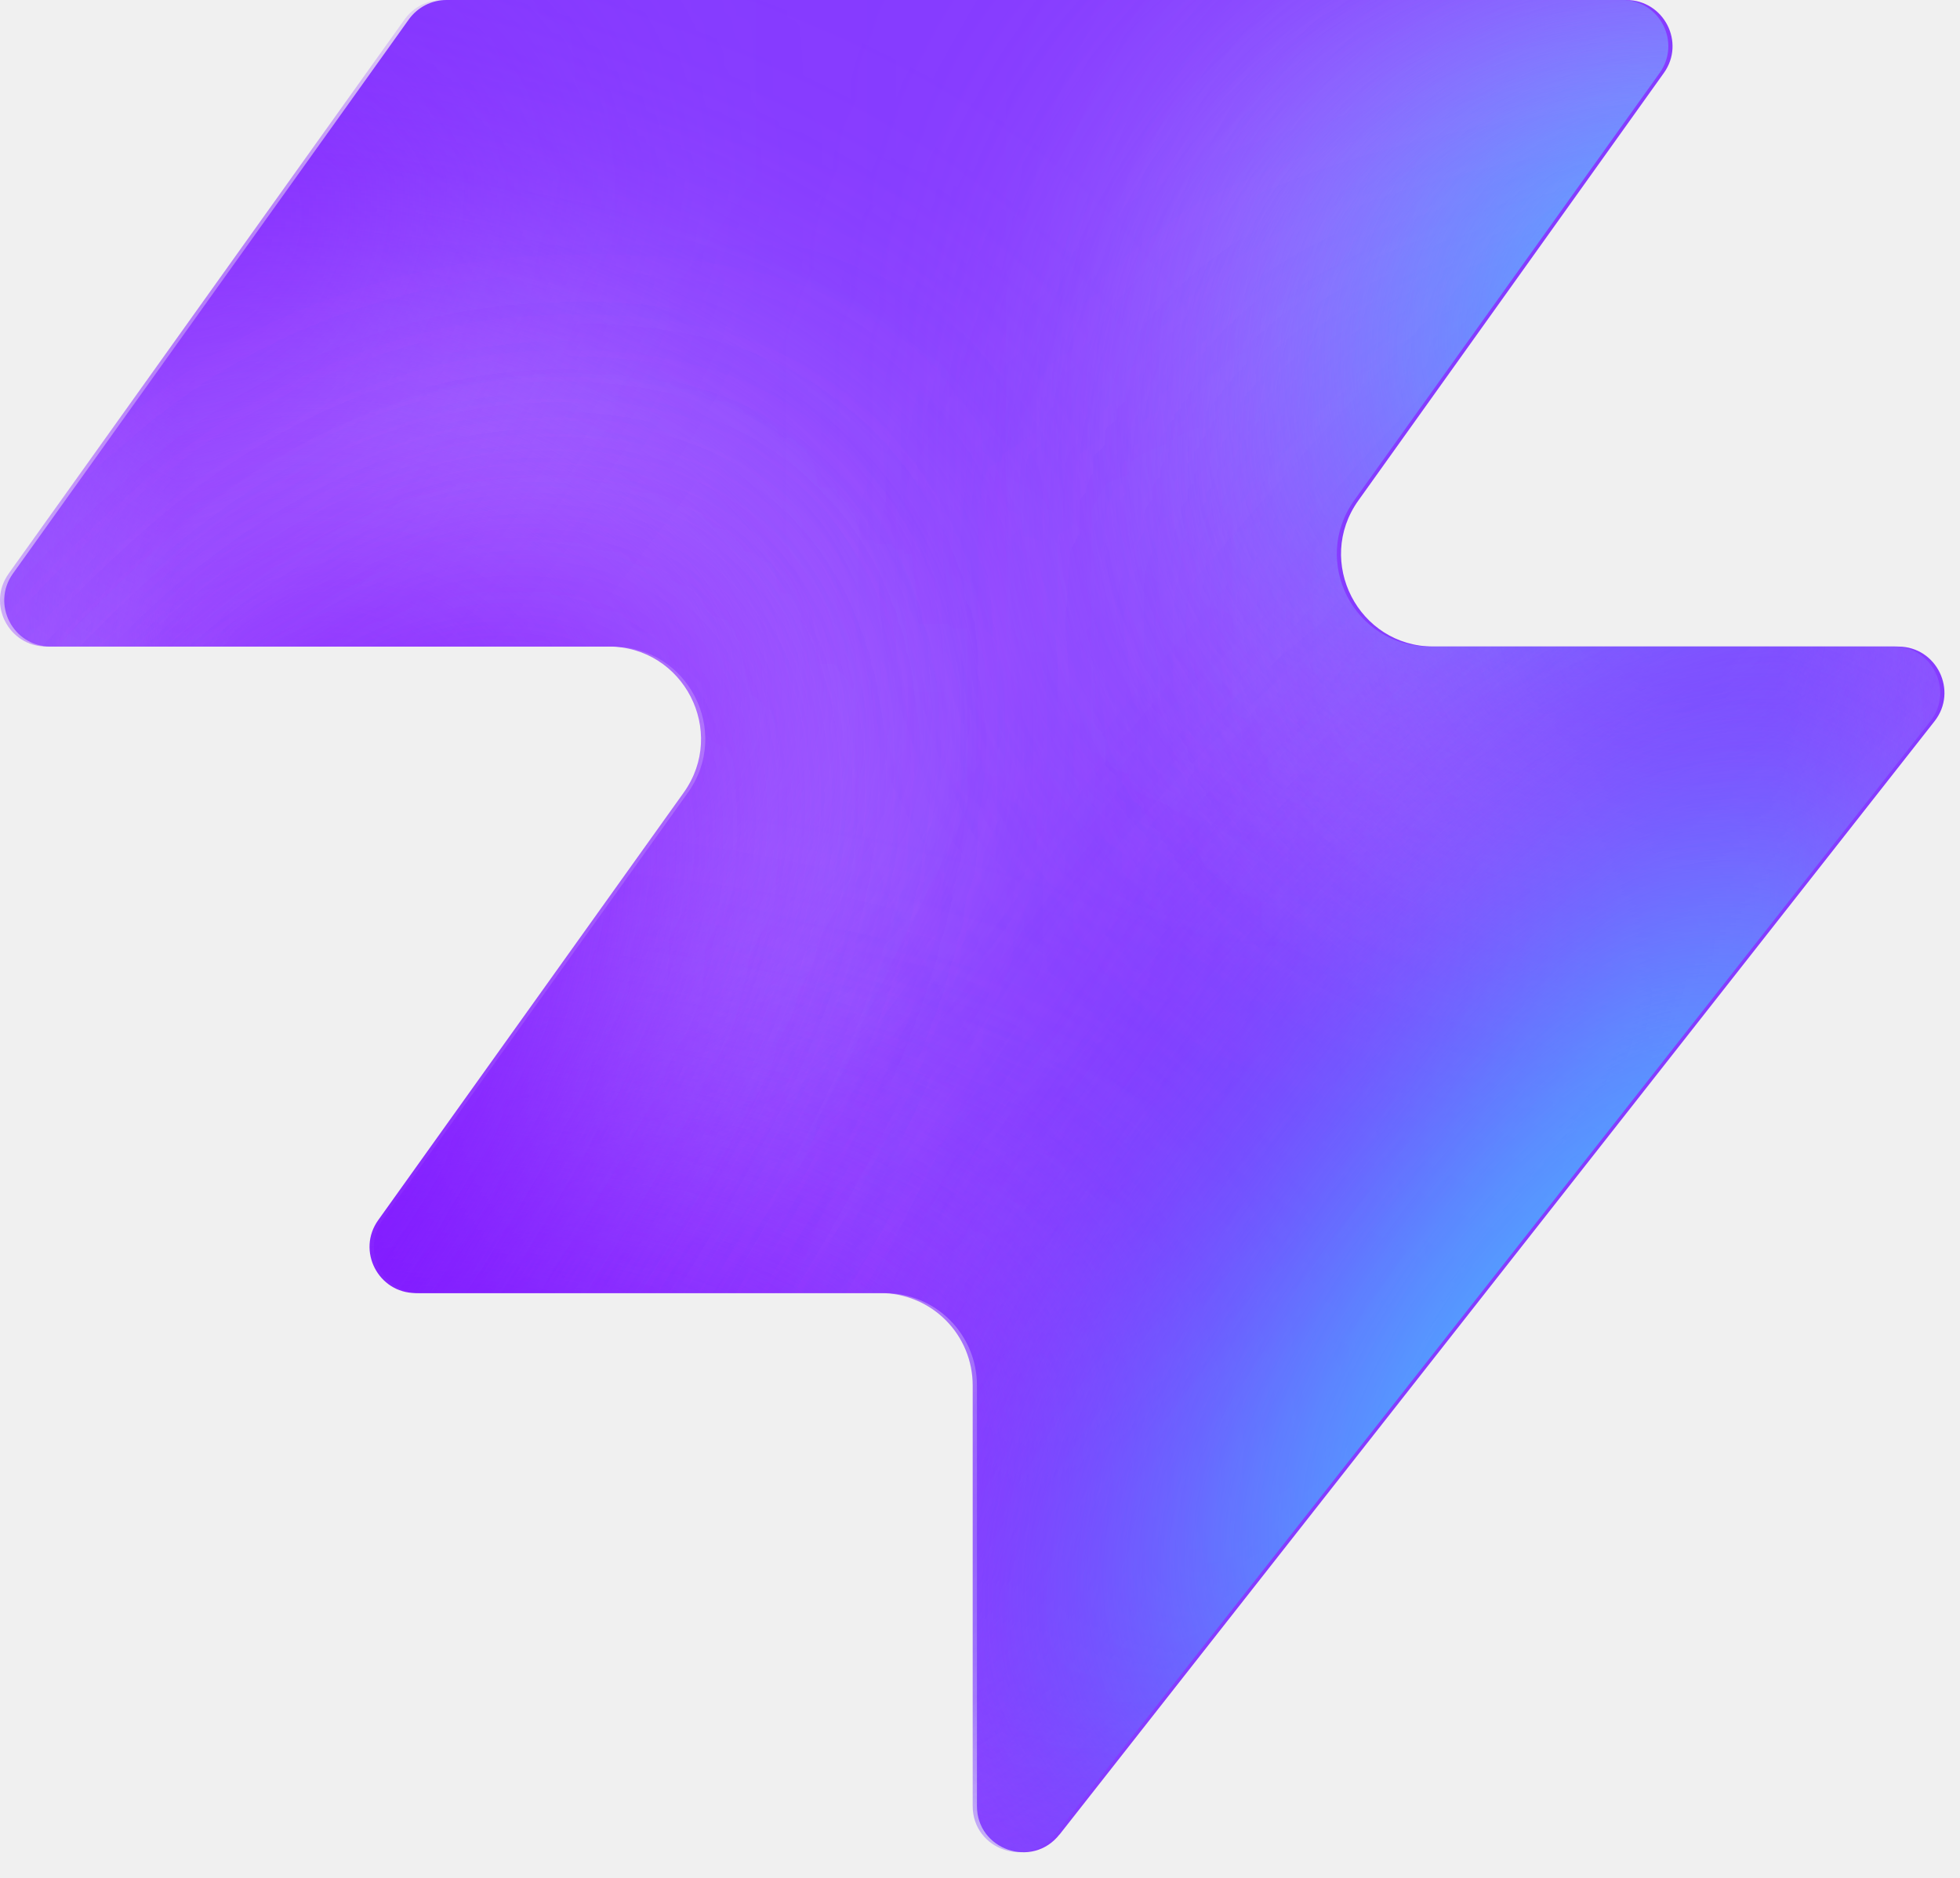
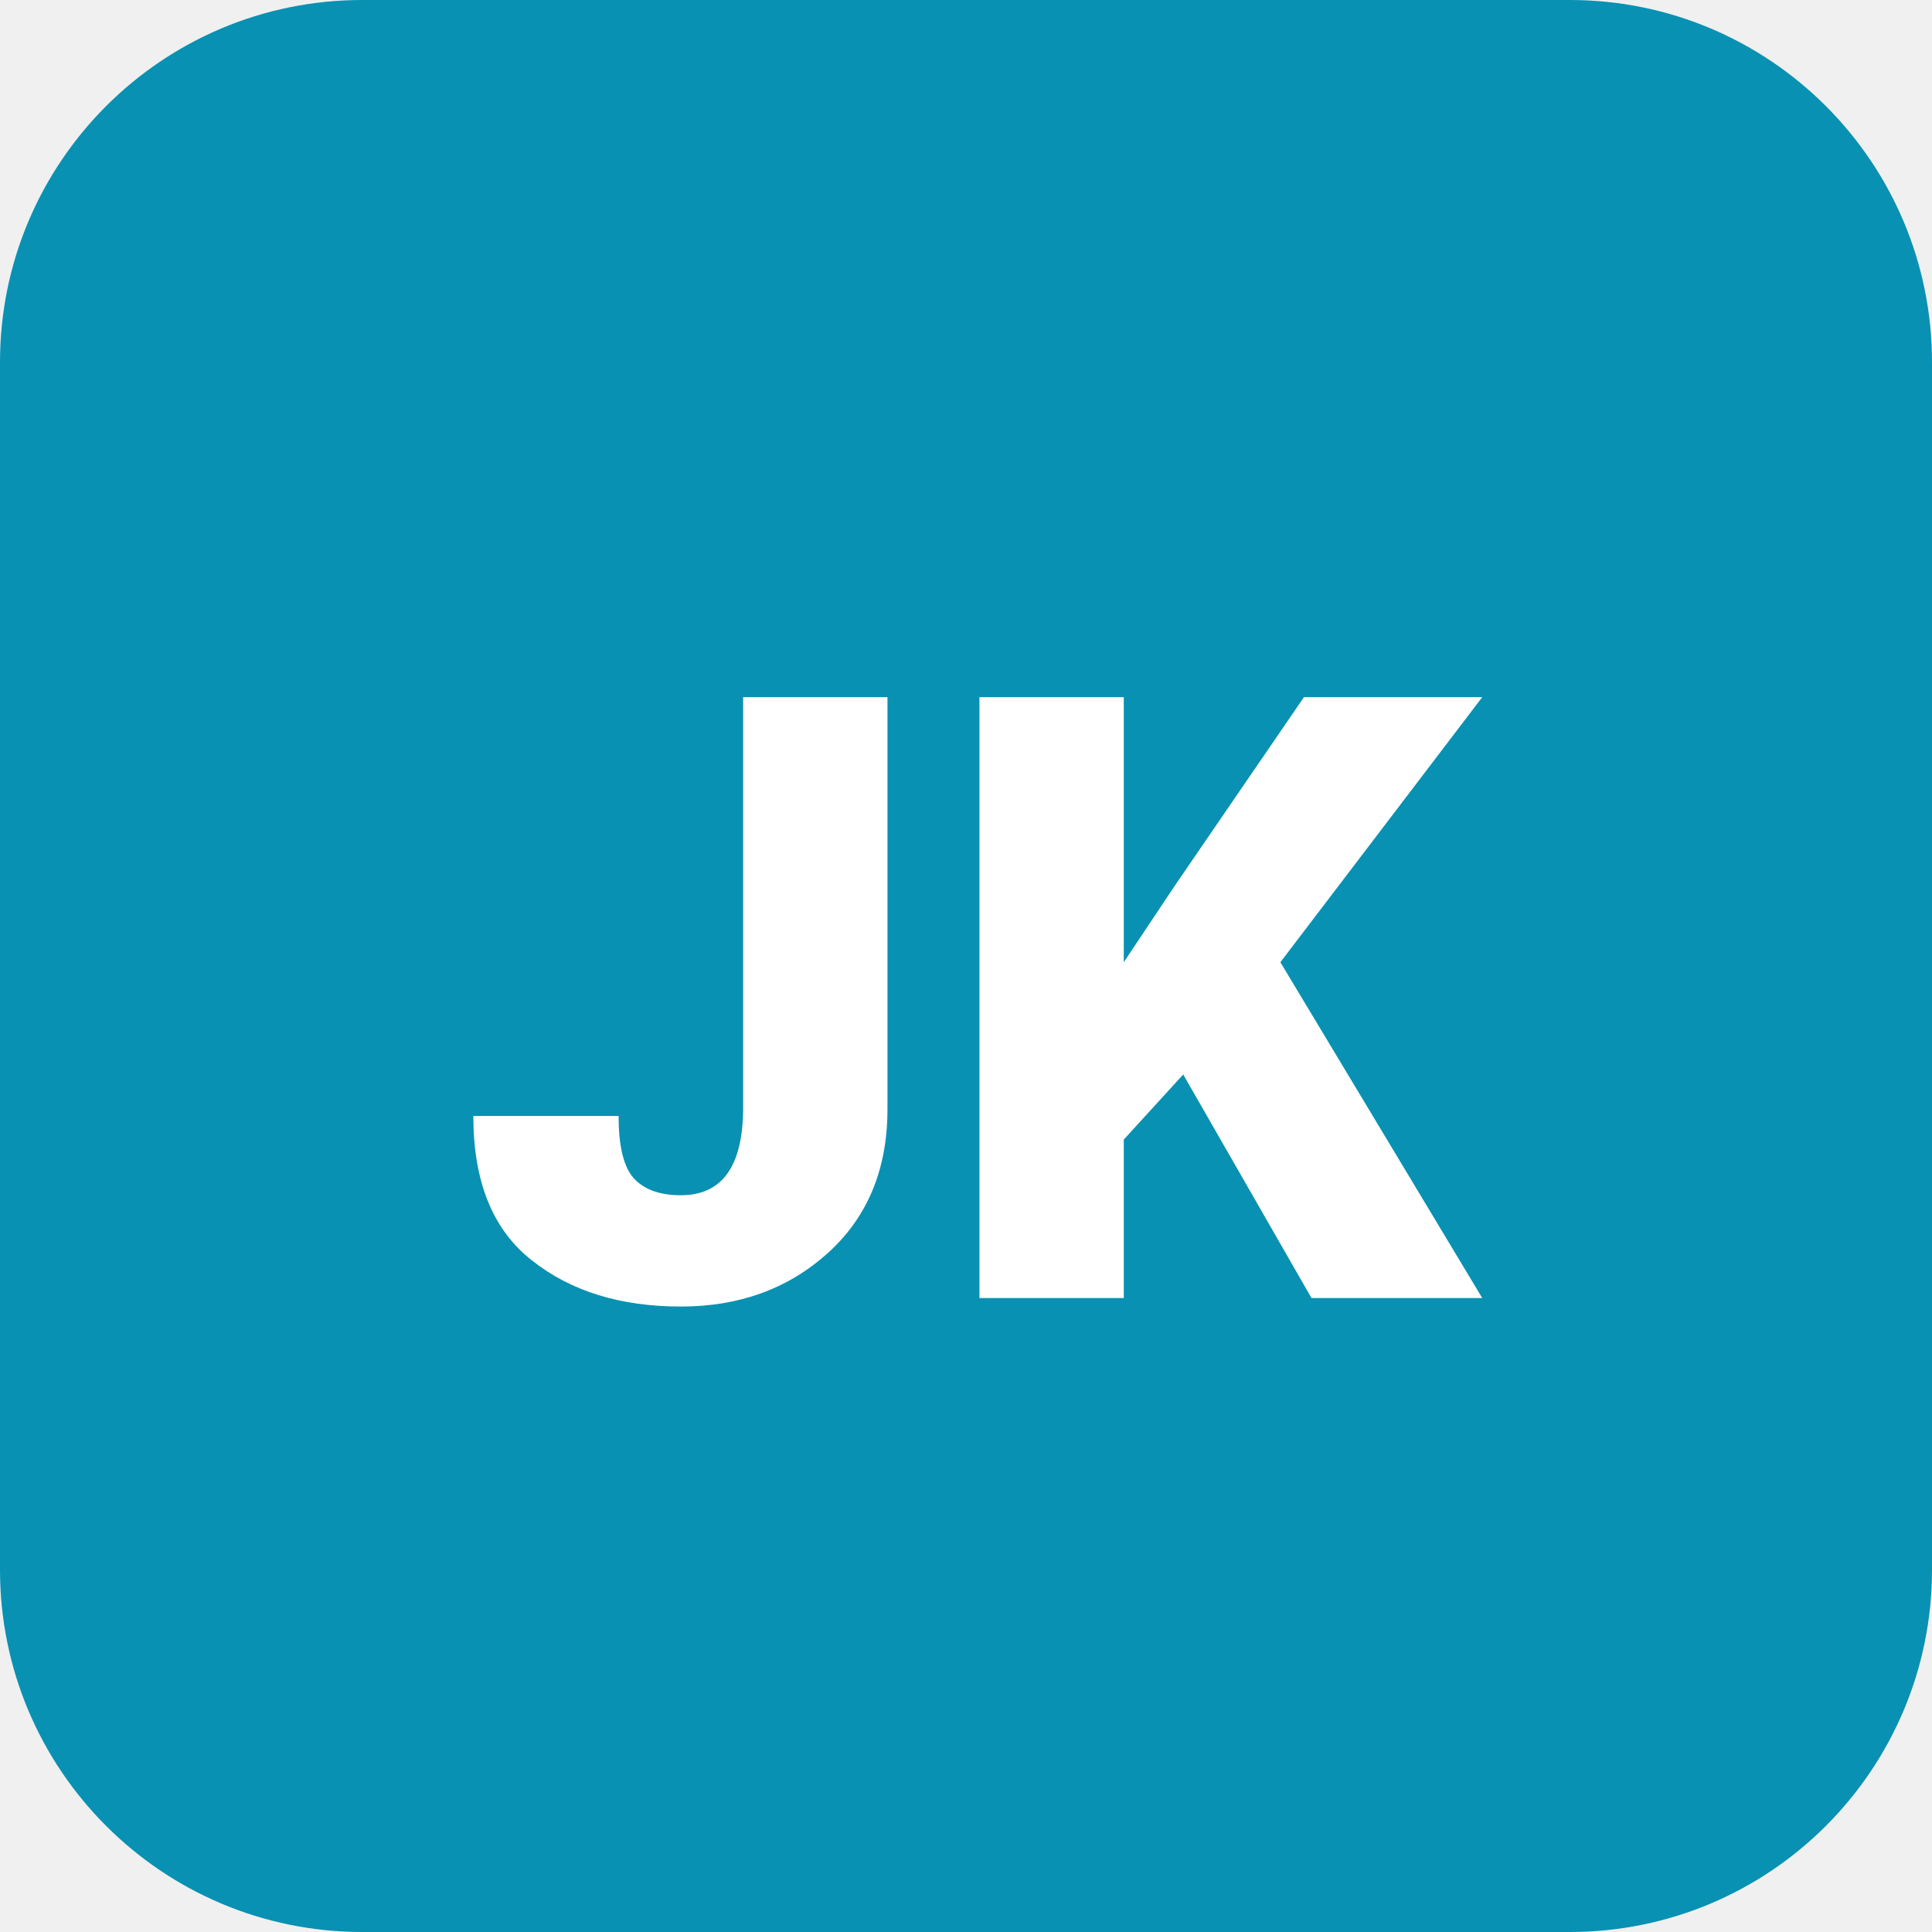
- <svg xmlns="http://www.w3.org/2000/svg" width="48" height="46" fill="none" viewBox="0 0 48 46">
-   <path fill="#863bff" d="M25.946 44.938c-.664.845-2.021.375-2.021-.698V33.937a2.26 2.26 0 0 0-2.262-2.262H10.287c-.92 0-1.456-1.04-.92-1.788l7.48-10.471c1.07-1.497 0-3.578-1.842-3.578H1.237c-.92 0-1.456-1.04-.92-1.788L10.013.474c.214-.297.556-.474.92-.474h28.894c.92 0 1.456 1.04.92 1.788l-7.48 10.471c-1.07 1.498 0 3.579 1.842 3.579h11.377c.943 0 1.473 1.088.89 1.83L25.947 44.94z" style="fill:#863bff;fill:color(display-p3 .525 .23 1);fill-opacity:1" />
-   <mask id="a" width="48" height="46" x="0" y="0" maskUnits="userSpaceOnUse" style="mask-type:alpha">
-     <path fill="#000" d="M25.842 44.938c-.664.844-2.021.375-2.021-.698V33.937a2.26 2.26 0 0 0-2.262-2.262H10.183c-.92 0-1.456-1.04-.92-1.788l7.48-10.471c1.07-1.498 0-3.579-1.842-3.579H1.133c-.92 0-1.456-1.04-.92-1.787L9.91.473c.214-.297.556-.474.92-.474h28.894c.92 0 1.456 1.04.92 1.788l-7.48 10.471c-1.07 1.498 0 3.578 1.842 3.578h11.377c.943 0 1.473 1.088.89 1.832L25.843 44.94z" style="fill:#000;fill-opacity:1" />
-   </mask>
-   <g mask="url(#a)">
-     <g filter="url(#b)">
-       <ellipse cx="5.508" cy="14.704" fill="#ede6ff" rx="5.508" ry="14.704" style="fill:#ede6ff;fill:color(display-p3 .927 .903 1);fill-opacity:1" transform="matrix(.00324 1 1 -.00324 -4.47 31.516)" />
-     </g>
-     <g filter="url(#c)">
-       <ellipse cx="10.399" cy="29.851" fill="#ede6ff" rx="10.399" ry="29.851" style="fill:#ede6ff;fill:color(display-p3 .927 .903 1);fill-opacity:1" transform="matrix(.00324 1 1 -.00324 -39.328 7.883)" />
-     </g>
-     <g filter="url(#d)">
-       <ellipse cx="5.508" cy="30.487" fill="#7e14ff" rx="5.508" ry="30.487" style="fill:#7e14ff;fill:color(display-p3 .492 .077 1);fill-opacity:1" transform="rotate(89.814 -25.913 -14.639)scale(1 -1)" />
-     </g>
-     <g filter="url(#e)">
-       <ellipse cx="5.508" cy="30.599" fill="#7e14ff" rx="5.508" ry="30.599" style="fill:#7e14ff;fill:color(display-p3 .492 .077 1);fill-opacity:1" transform="rotate(89.814 -32.644 -3.334)scale(1 -1)" />
-     </g>
-     <g filter="url(#f)">
-       <ellipse cx="5.508" cy="30.599" fill="#7e14ff" rx="5.508" ry="30.599" style="fill:#7e14ff;fill:color(display-p3 .492 .077 1);fill-opacity:1" transform="matrix(.00324 1 1 -.00324 -34.34 30.47)" />
-     </g>
-     <g filter="url(#g)">
-       <ellipse cx="14.072" cy="22.078" fill="#ede6ff" rx="14.072" ry="22.078" style="fill:#ede6ff;fill:color(display-p3 .927 .903 1);fill-opacity:1" transform="rotate(93.35 24.506 48.493)scale(-1 1)" />
-     </g>
-     <g filter="url(#h)">
-       <ellipse cx="3.47" cy="21.501" fill="#7e14ff" rx="3.47" ry="21.501" style="fill:#7e14ff;fill:color(display-p3 .492 .077 1);fill-opacity:1" transform="rotate(89.009 28.708 47.59)scale(-1 1)" />
-     </g>
-     <g filter="url(#i)">
-       <ellipse cx="3.47" cy="21.501" fill="#7e14ff" rx="3.47" ry="21.501" style="fill:#7e14ff;fill:color(display-p3 .492 .077 1);fill-opacity:1" transform="rotate(89.009 28.708 47.59)scale(-1 1)" />
-     </g>
-     <g filter="url(#j)">
-       <ellipse cx=".387" cy="8.972" fill="#7e14ff" rx="4.407" ry="29.108" style="fill:#7e14ff;fill:color(display-p3 .492 .077 1);fill-opacity:1" transform="rotate(39.51 .387 8.972)" />
-     </g>
-     <g filter="url(#k)">
-       <ellipse cx="47.523" cy="-6.092" fill="#7e14ff" rx="4.407" ry="29.108" style="fill:#7e14ff;fill:color(display-p3 .492 .077 1);fill-opacity:1" transform="rotate(37.892 47.523 -6.092)" />
-     </g>
-     <g filter="url(#l)">
-       <ellipse cx="41.412" cy="6.333" fill="#47bfff" rx="5.971" ry="9.665" style="fill:#47bfff;fill:color(display-p3 .28 .748 1);fill-opacity:1" transform="rotate(37.892 41.412 6.333)" />
-     </g>
-     <g filter="url(#m)">
-       <ellipse cx="-1.879" cy="38.332" fill="#7e14ff" rx="4.407" ry="29.108" style="fill:#7e14ff;fill:color(display-p3 .492 .077 1);fill-opacity:1" transform="rotate(37.892 -1.88 38.332)" />
-     </g>
-     <g filter="url(#n)">
-       <ellipse cx="-1.879" cy="38.332" fill="#7e14ff" rx="4.407" ry="29.108" style="fill:#7e14ff;fill:color(display-p3 .492 .077 1);fill-opacity:1" transform="rotate(37.892 -1.88 38.332)" />
-     </g>
-     <g filter="url(#o)">
-       <ellipse cx="35.651" cy="29.907" fill="#7e14ff" rx="4.407" ry="29.108" style="fill:#7e14ff;fill:color(display-p3 .492 .077 1);fill-opacity:1" transform="rotate(37.892 35.651 29.907)" />
-     </g>
-     <g filter="url(#p)">
-       <ellipse cx="38.418" cy="32.4" fill="#47bfff" rx="5.971" ry="15.297" style="fill:#47bfff;fill:color(display-p3 .28 .748 1);fill-opacity:1" transform="rotate(37.892 38.418 32.4)" />
-     </g>
-   </g>
-   <defs>
-     <filter id="b" width="60.045" height="41.654" x="-19.77" y="16.149" color-interpolation-filters="sRGB" filterUnits="userSpaceOnUse">
-       <feFlood flood-opacity="0" result="BackgroundImageFix" />
-       <feBlend in="SourceGraphic" in2="BackgroundImageFix" result="shape" />
-       <feGaussianBlur result="effect1_foregroundBlur_2002_17158" stdDeviation="7.659" />
-     </filter>
-     <filter id="c" width="90.34" height="51.437" x="-54.613" y="-7.533" color-interpolation-filters="sRGB" filterUnits="userSpaceOnUse">
-       <feFlood flood-opacity="0" result="BackgroundImageFix" />
-       <feBlend in="SourceGraphic" in2="BackgroundImageFix" result="shape" />
-       <feGaussianBlur result="effect1_foregroundBlur_2002_17158" stdDeviation="7.659" />
-     </filter>
-     <filter id="d" width="79.355" height="29.4" x="-49.64" y="2.03" color-interpolation-filters="sRGB" filterUnits="userSpaceOnUse">
-       <feFlood flood-opacity="0" result="BackgroundImageFix" />
-       <feBlend in="SourceGraphic" in2="BackgroundImageFix" result="shape" />
-       <feGaussianBlur result="effect1_foregroundBlur_2002_17158" stdDeviation="4.596" />
-     </filter>
-     <filter id="e" width="79.579" height="29.4" x="-45.045" y="20.029" color-interpolation-filters="sRGB" filterUnits="userSpaceOnUse">
-       <feFlood flood-opacity="0" result="BackgroundImageFix" />
-       <feBlend in="SourceGraphic" in2="BackgroundImageFix" result="shape" />
-       <feGaussianBlur result="effect1_foregroundBlur_2002_17158" stdDeviation="4.596" />
-     </filter>
-     <filter id="f" width="79.579" height="29.4" x="-43.513" y="21.178" color-interpolation-filters="sRGB" filterUnits="userSpaceOnUse">
-       <feFlood flood-opacity="0" result="BackgroundImageFix" />
-       <feBlend in="SourceGraphic" in2="BackgroundImageFix" result="shape" />
-       <feGaussianBlur result="effect1_foregroundBlur_2002_17158" stdDeviation="4.596" />
-     </filter>
-     <filter id="g" width="74.749" height="58.852" x="15.756" y="-17.901" color-interpolation-filters="sRGB" filterUnits="userSpaceOnUse">
-       <feFlood flood-opacity="0" result="BackgroundImageFix" />
-       <feBlend in="SourceGraphic" in2="BackgroundImageFix" result="shape" />
-       <feGaussianBlur result="effect1_foregroundBlur_2002_17158" stdDeviation="7.659" />
-     </filter>
-     <filter id="h" width="61.377" height="25.362" x="23.548" y="2.284" color-interpolation-filters="sRGB" filterUnits="userSpaceOnUse">
-       <feFlood flood-opacity="0" result="BackgroundImageFix" />
-       <feBlend in="SourceGraphic" in2="BackgroundImageFix" result="shape" />
-       <feGaussianBlur result="effect1_foregroundBlur_2002_17158" stdDeviation="4.596" />
-     </filter>
-     <filter id="i" width="61.377" height="25.362" x="23.548" y="2.284" color-interpolation-filters="sRGB" filterUnits="userSpaceOnUse">
-       <feFlood flood-opacity="0" result="BackgroundImageFix" />
-       <feBlend in="SourceGraphic" in2="BackgroundImageFix" result="shape" />
-       <feGaussianBlur result="effect1_foregroundBlur_2002_17158" stdDeviation="4.596" />
-     </filter>
-     <filter id="j" width="56.045" height="63.649" x="-27.636" y="-22.853" color-interpolation-filters="sRGB" filterUnits="userSpaceOnUse">
-       <feFlood flood-opacity="0" result="BackgroundImageFix" />
-       <feBlend in="SourceGraphic" in2="BackgroundImageFix" result="shape" />
-       <feGaussianBlur result="effect1_foregroundBlur_2002_17158" stdDeviation="4.596" />
-     </filter>
-     <filter id="k" width="54.814" height="64.646" x="20.116" y="-38.415" color-interpolation-filters="sRGB" filterUnits="userSpaceOnUse">
-       <feFlood flood-opacity="0" result="BackgroundImageFix" />
-       <feBlend in="SourceGraphic" in2="BackgroundImageFix" result="shape" />
-       <feGaussianBlur result="effect1_foregroundBlur_2002_17158" stdDeviation="4.596" />
-     </filter>
-     <filter id="l" width="33.541" height="35.313" x="24.641" y="-11.323" color-interpolation-filters="sRGB" filterUnits="userSpaceOnUse">
-       <feFlood flood-opacity="0" result="BackgroundImageFix" />
-       <feBlend in="SourceGraphic" in2="BackgroundImageFix" result="shape" />
-       <feGaussianBlur result="effect1_foregroundBlur_2002_17158" stdDeviation="4.596" />
-     </filter>
-     <filter id="m" width="54.814" height="64.646" x="-29.286" y="6.009" color-interpolation-filters="sRGB" filterUnits="userSpaceOnUse">
-       <feFlood flood-opacity="0" result="BackgroundImageFix" />
-       <feBlend in="SourceGraphic" in2="BackgroundImageFix" result="shape" />
-       <feGaussianBlur result="effect1_foregroundBlur_2002_17158" stdDeviation="4.596" />
-     </filter>
-     <filter id="n" width="54.814" height="64.646" x="-29.286" y="6.009" color-interpolation-filters="sRGB" filterUnits="userSpaceOnUse">
-       <feFlood flood-opacity="0" result="BackgroundImageFix" />
-       <feBlend in="SourceGraphic" in2="BackgroundImageFix" result="shape" />
-       <feGaussianBlur result="effect1_foregroundBlur_2002_17158" stdDeviation="4.596" />
-     </filter>
-     <filter id="o" width="54.814" height="64.646" x="8.244" y="-2.416" color-interpolation-filters="sRGB" filterUnits="userSpaceOnUse">
-       <feFlood flood-opacity="0" result="BackgroundImageFix" />
-       <feBlend in="SourceGraphic" in2="BackgroundImageFix" result="shape" />
-       <feGaussianBlur result="effect1_foregroundBlur_2002_17158" stdDeviation="4.596" />
-     </filter>
-     <filter id="p" width="39.409" height="43.623" x="18.713" y="10.588" color-interpolation-filters="sRGB" filterUnits="userSpaceOnUse">
-       <feFlood flood-opacity="0" result="BackgroundImageFix" />
-       <feBlend in="SourceGraphic" in2="BackgroundImageFix" result="shape" />
-       <feGaussianBlur result="effect1_foregroundBlur_2002_17158" stdDeviation="4.596" />
-     </filter>
-   </defs>
+ <svg xmlns="http://www.w3.org/2000/svg" width="32" height="32" viewBox="0 0 32 32">
+   <rect width="32" height="32" rx="6" fill="#0891b2" />
+   <text x="16" y="21.5" font-family="-apple-system, BlinkMacSystemFont, 'Segoe UI', Roboto, Helvetica, Arial, sans-serif" font-weight="900" font-size="14" fill="#ffffff" text-anchor="middle">JK</text>
</svg>
